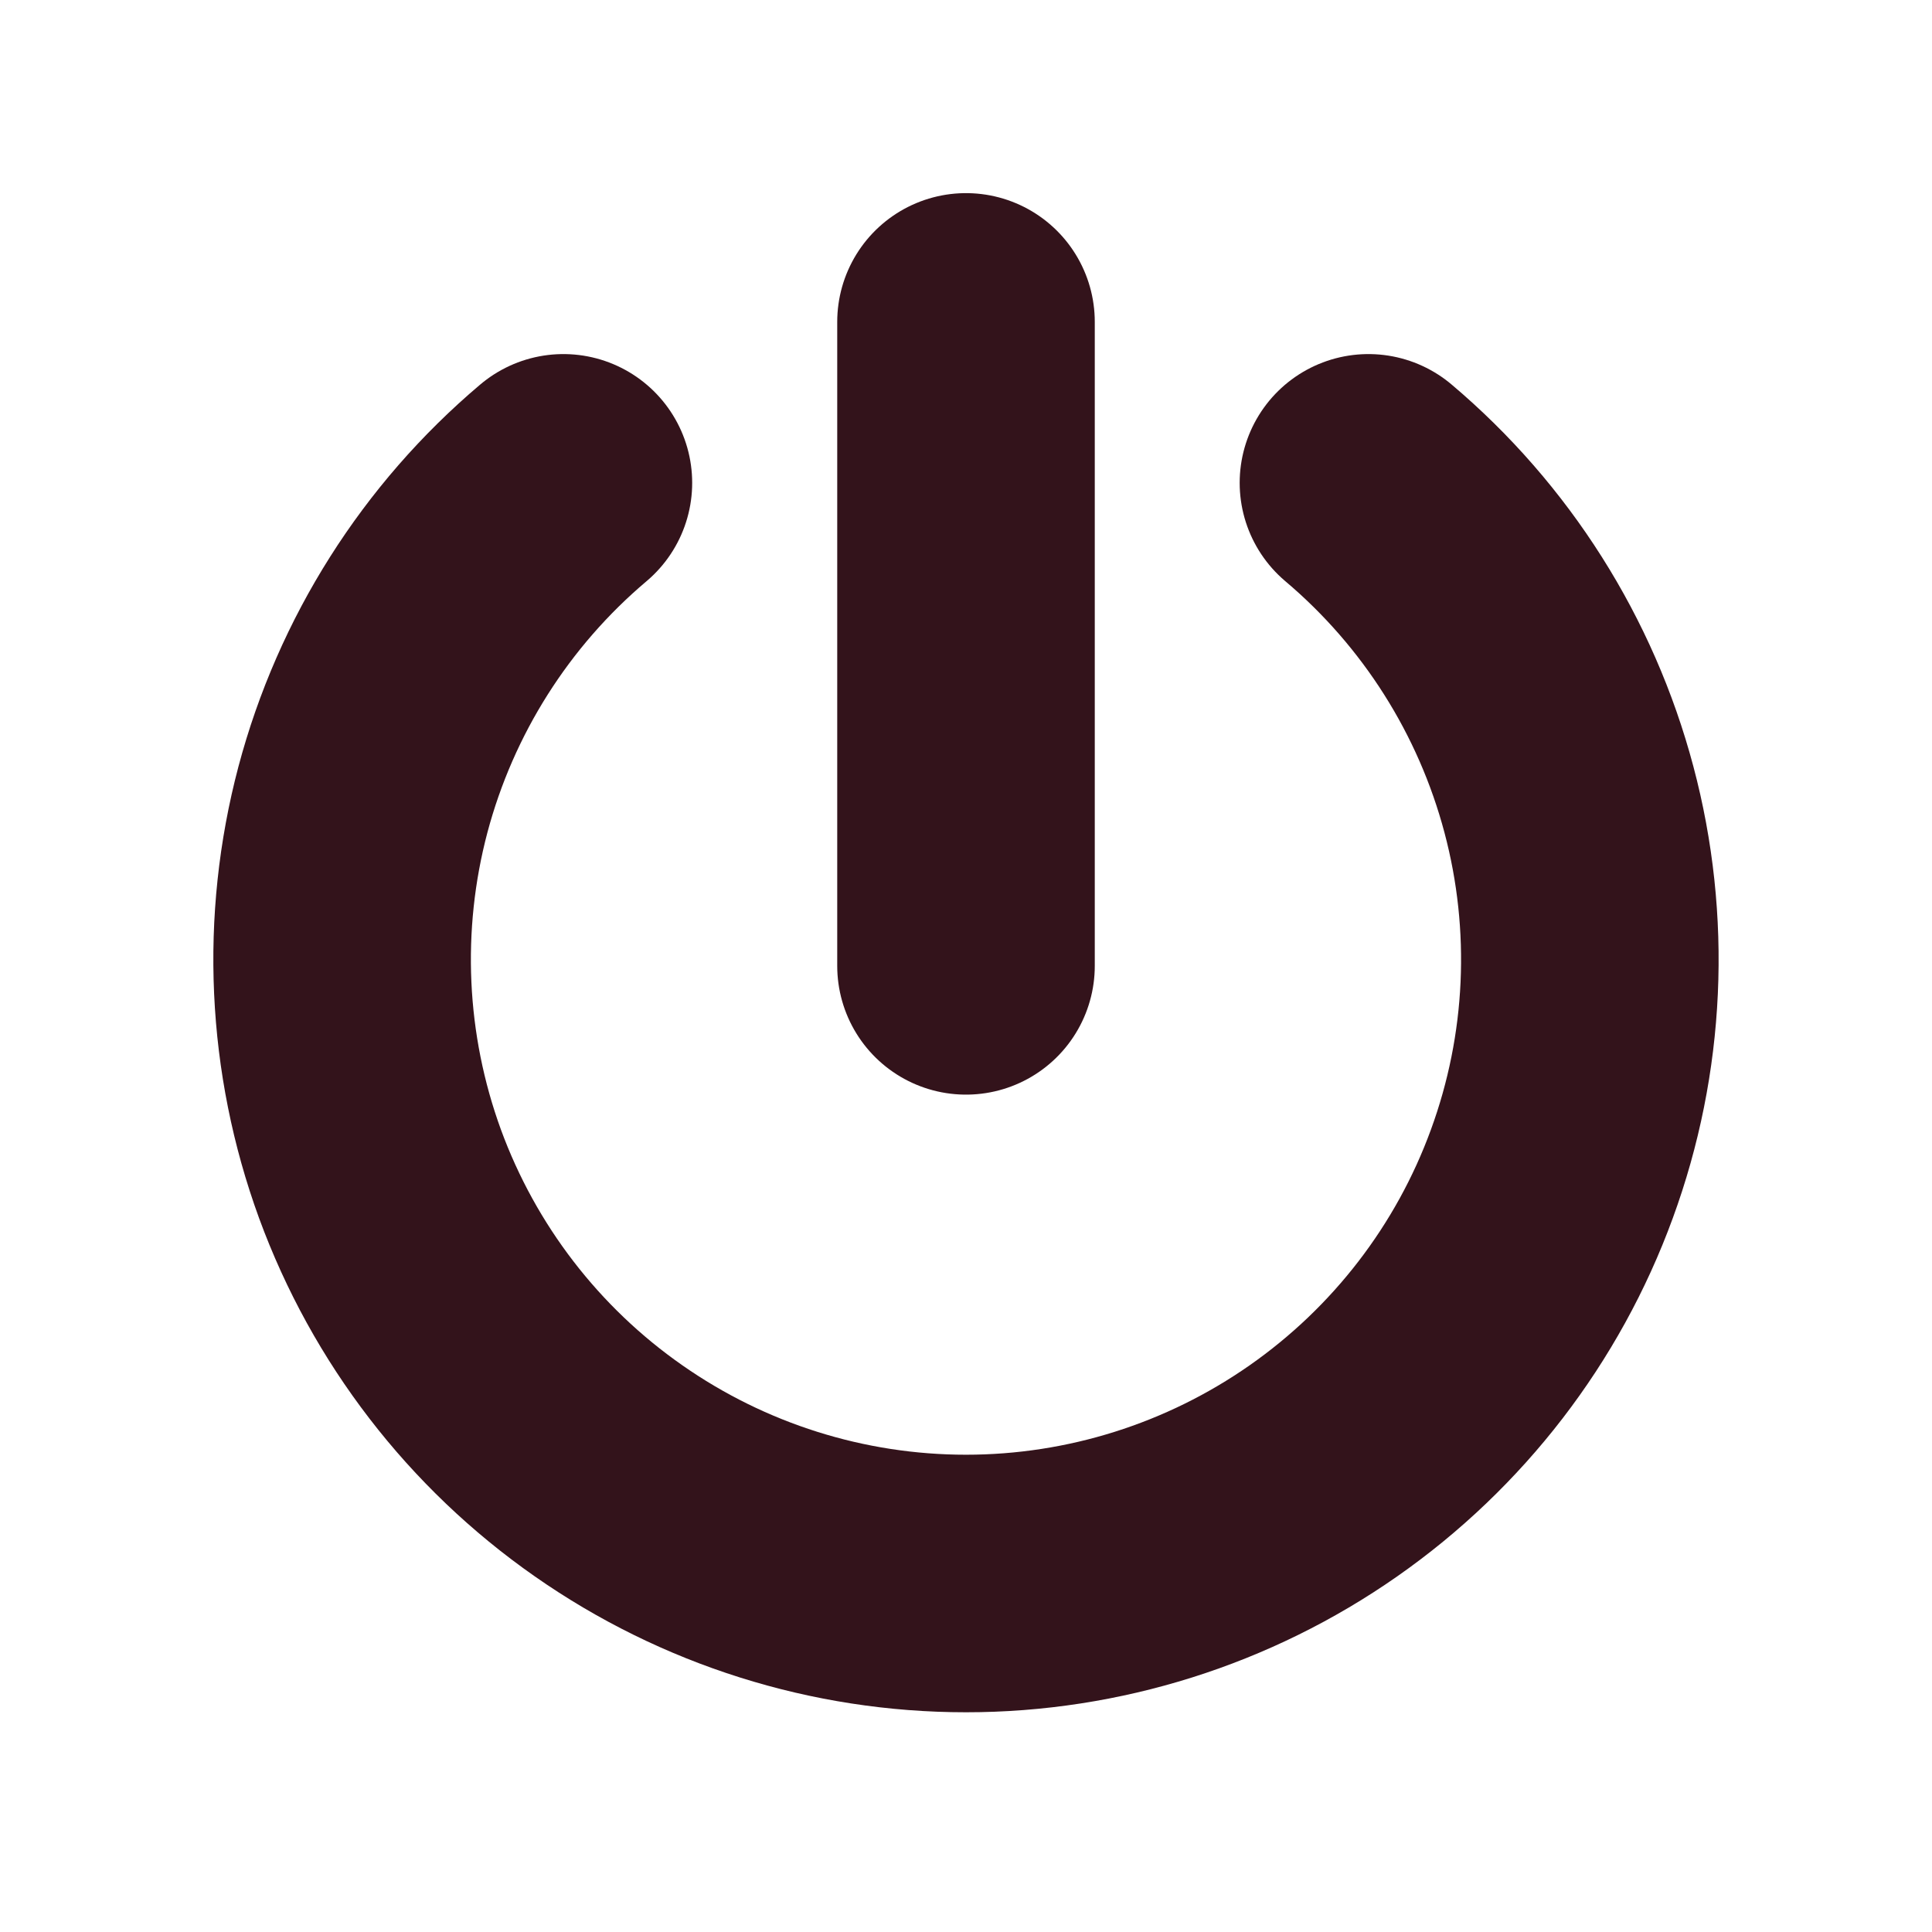
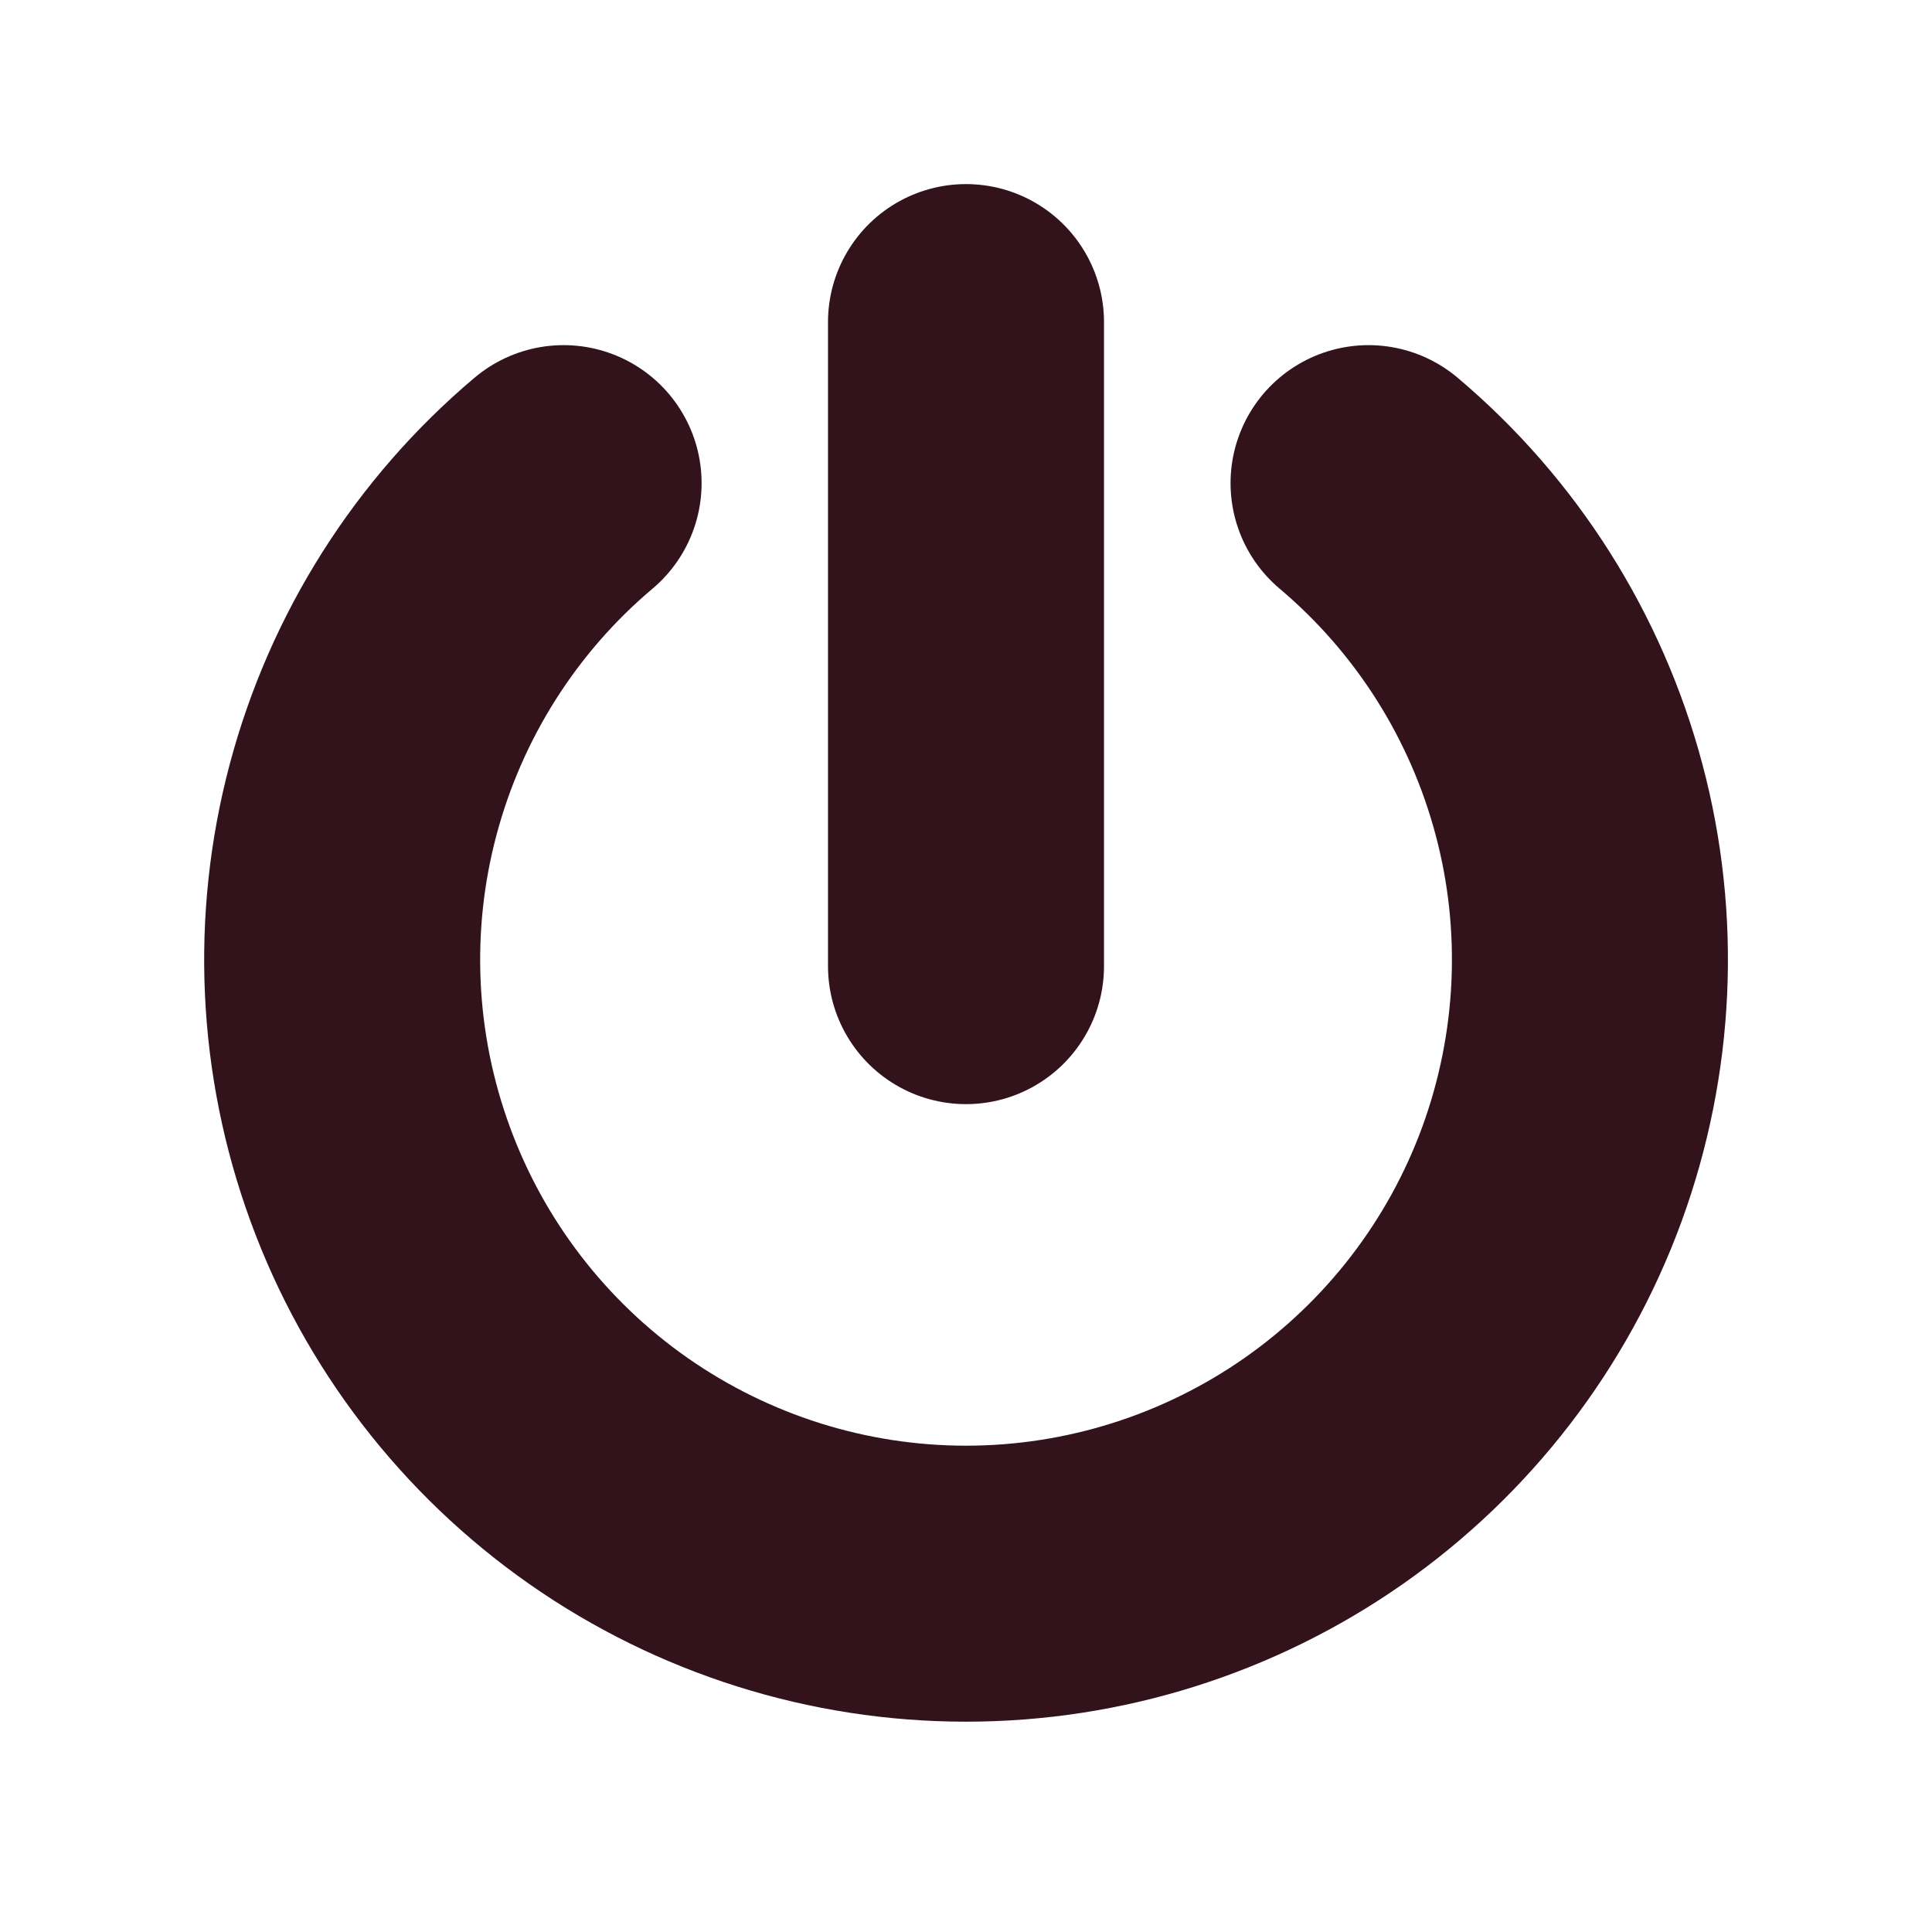
- <svg xmlns="http://www.w3.org/2000/svg" width="13" height="13" viewBox="0 0 13 13" fill="none">
-   <path d="M3.791 3.249C3.134 3.804 2.663 4.548 2.442 5.38C2.222 6.211 2.262 7.091 2.557 7.899C2.853 8.707 3.389 9.404 4.095 9.897C4.8 10.39 5.639 10.655 6.5 10.655C7.36 10.655 8.2 10.39 8.905 9.897C9.61 9.404 10.147 8.707 10.442 7.899C10.738 7.091 10.778 6.211 10.557 5.38C10.336 4.548 9.865 3.804 9.208 3.249M6.5 2.166V6.499" stroke="#33131B" stroke-width="1.733" stroke-linecap="round" stroke-linejoin="round" />
+ <svg xmlns="http://www.w3.org/2000/svg" width="14" height="14" viewBox="0 0 14 14" fill="none">
+   <path d="M4.084 3.501C3.376 4.098 2.869 4.899 2.631 5.795C2.393 6.69 2.436 7.637 2.755 8.508C3.073 9.378 3.651 10.129 4.41 10.66C5.17 11.191 6.074 11.476 7 11.476C7.927 11.476 8.831 11.191 9.591 10.66C10.35 10.129 10.928 9.378 11.246 8.508C11.564 7.637 11.608 6.69 11.37 5.795C11.132 4.899 10.625 4.098 9.917 3.501M7 2.334V7.001" stroke="#33131B" stroke-width="2" stroke-linecap="round" stroke-linejoin="round" />
</svg>
